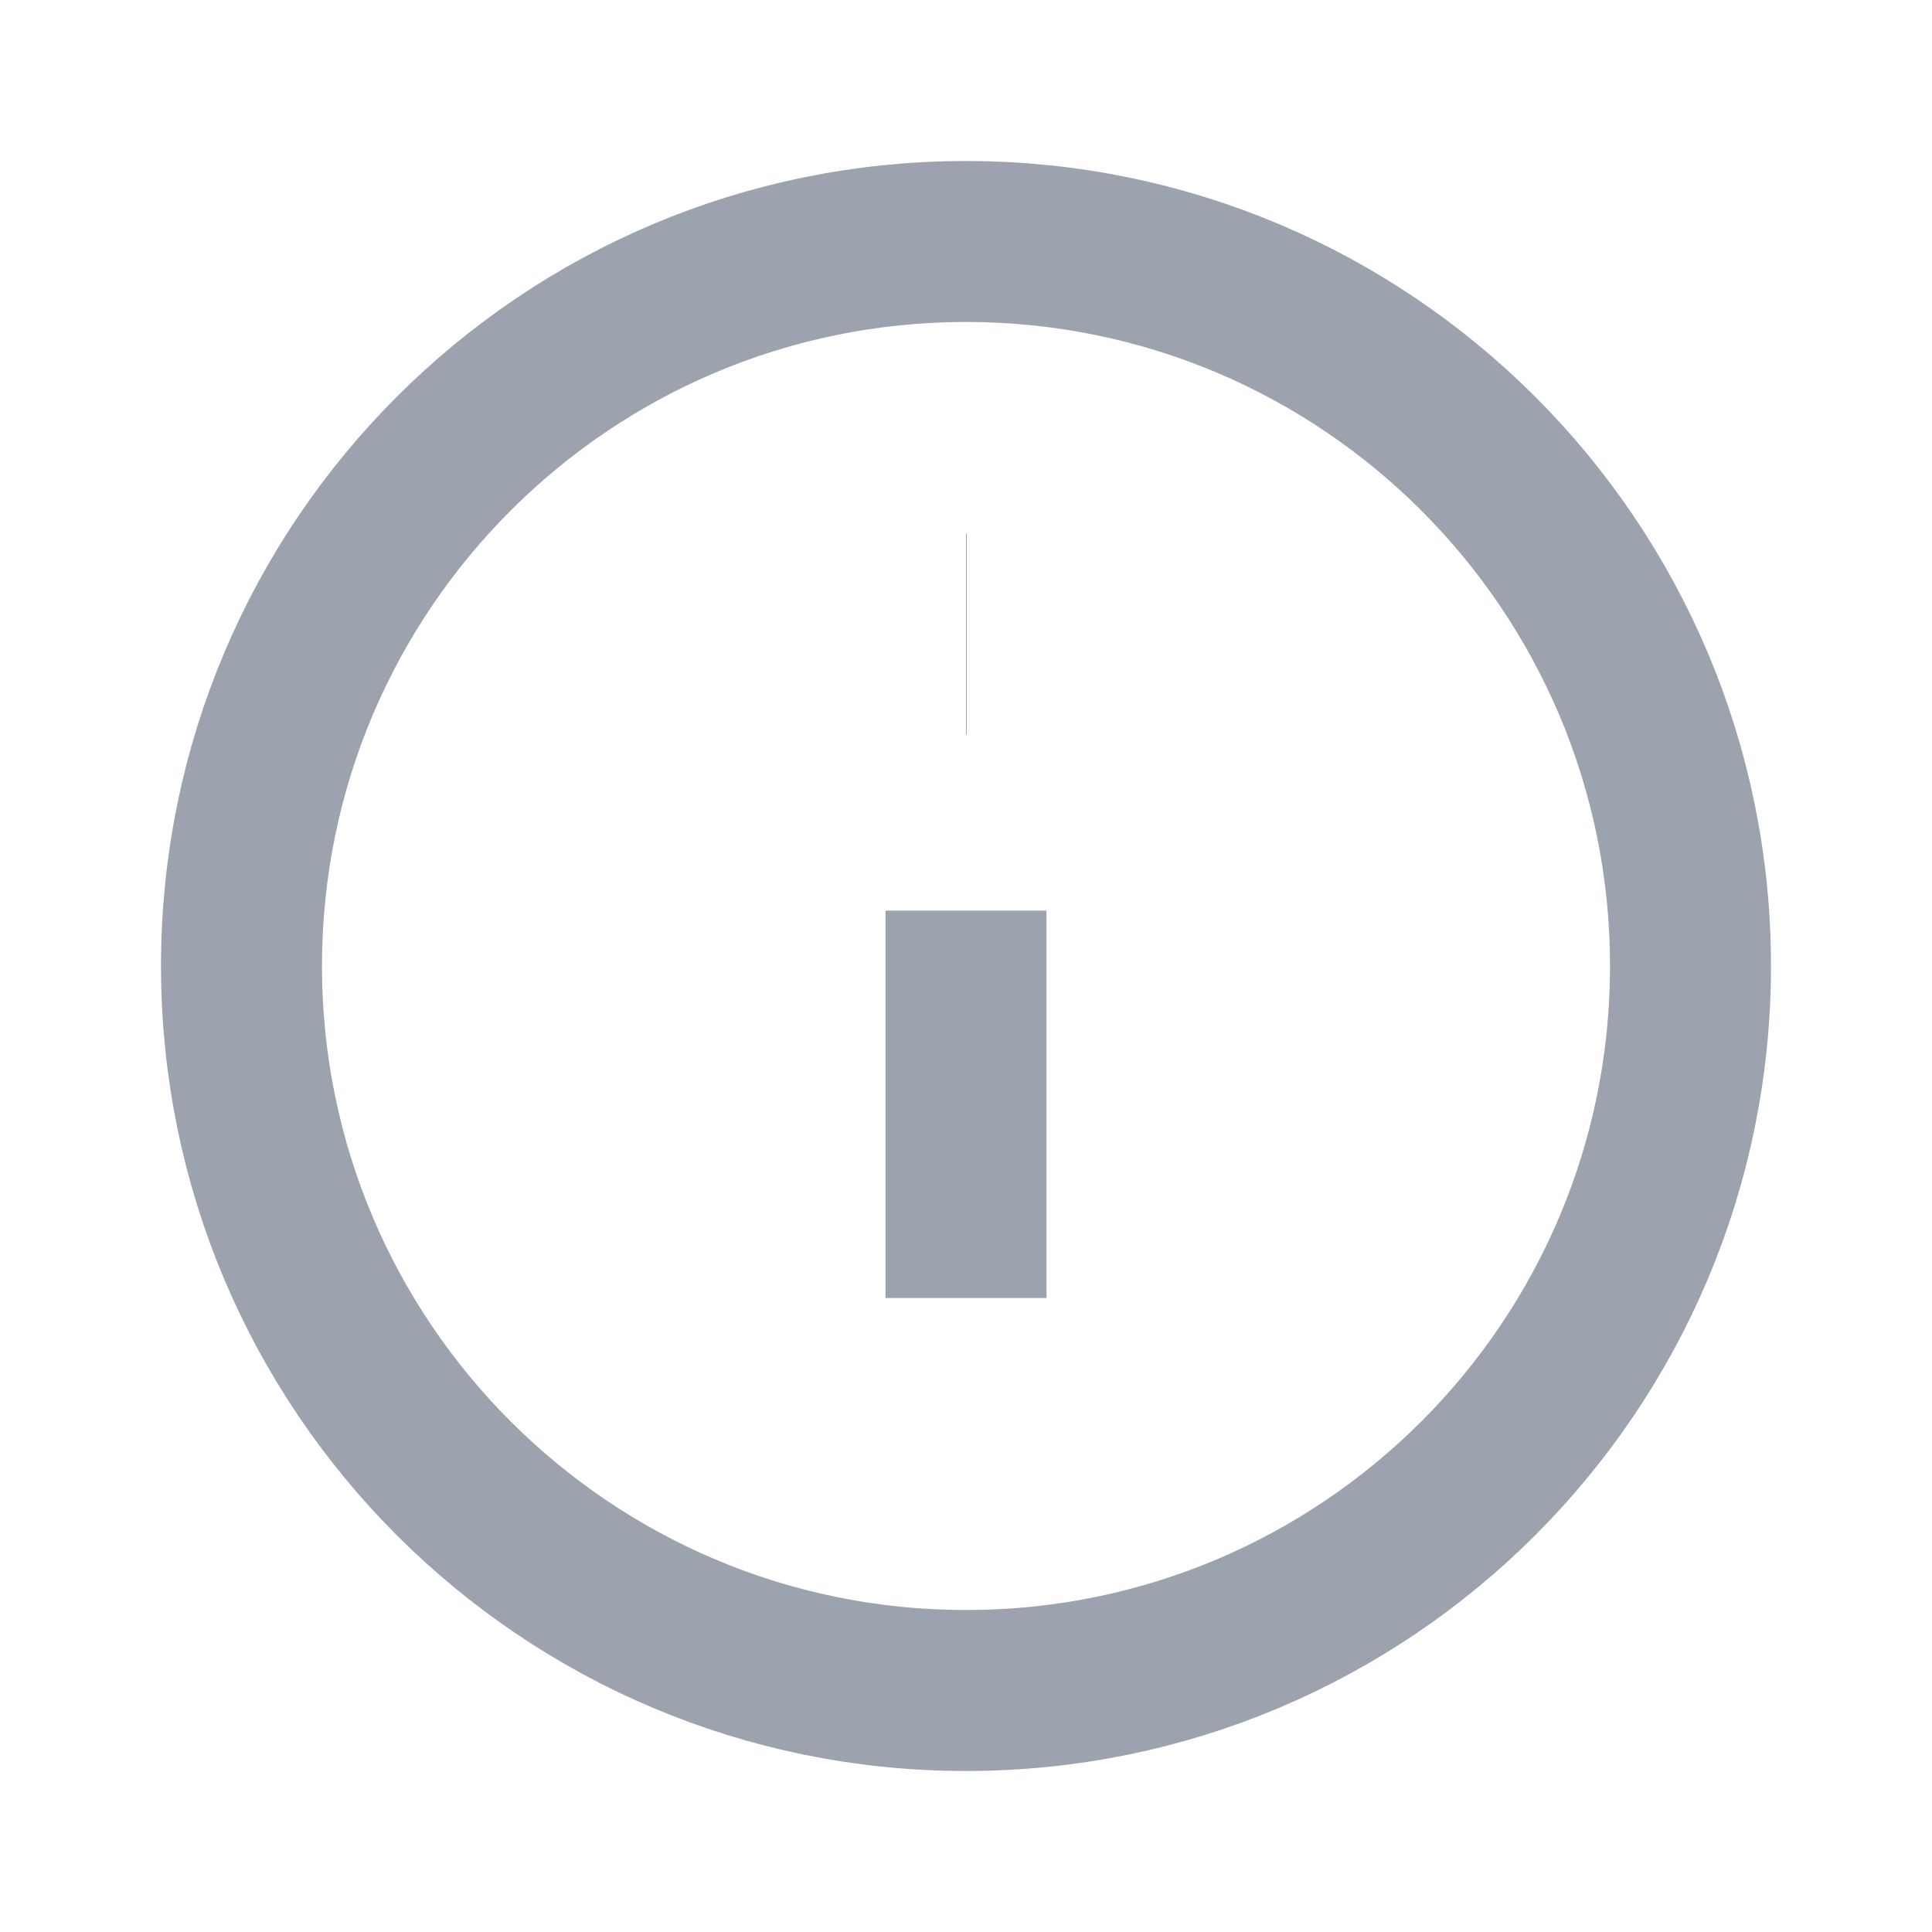
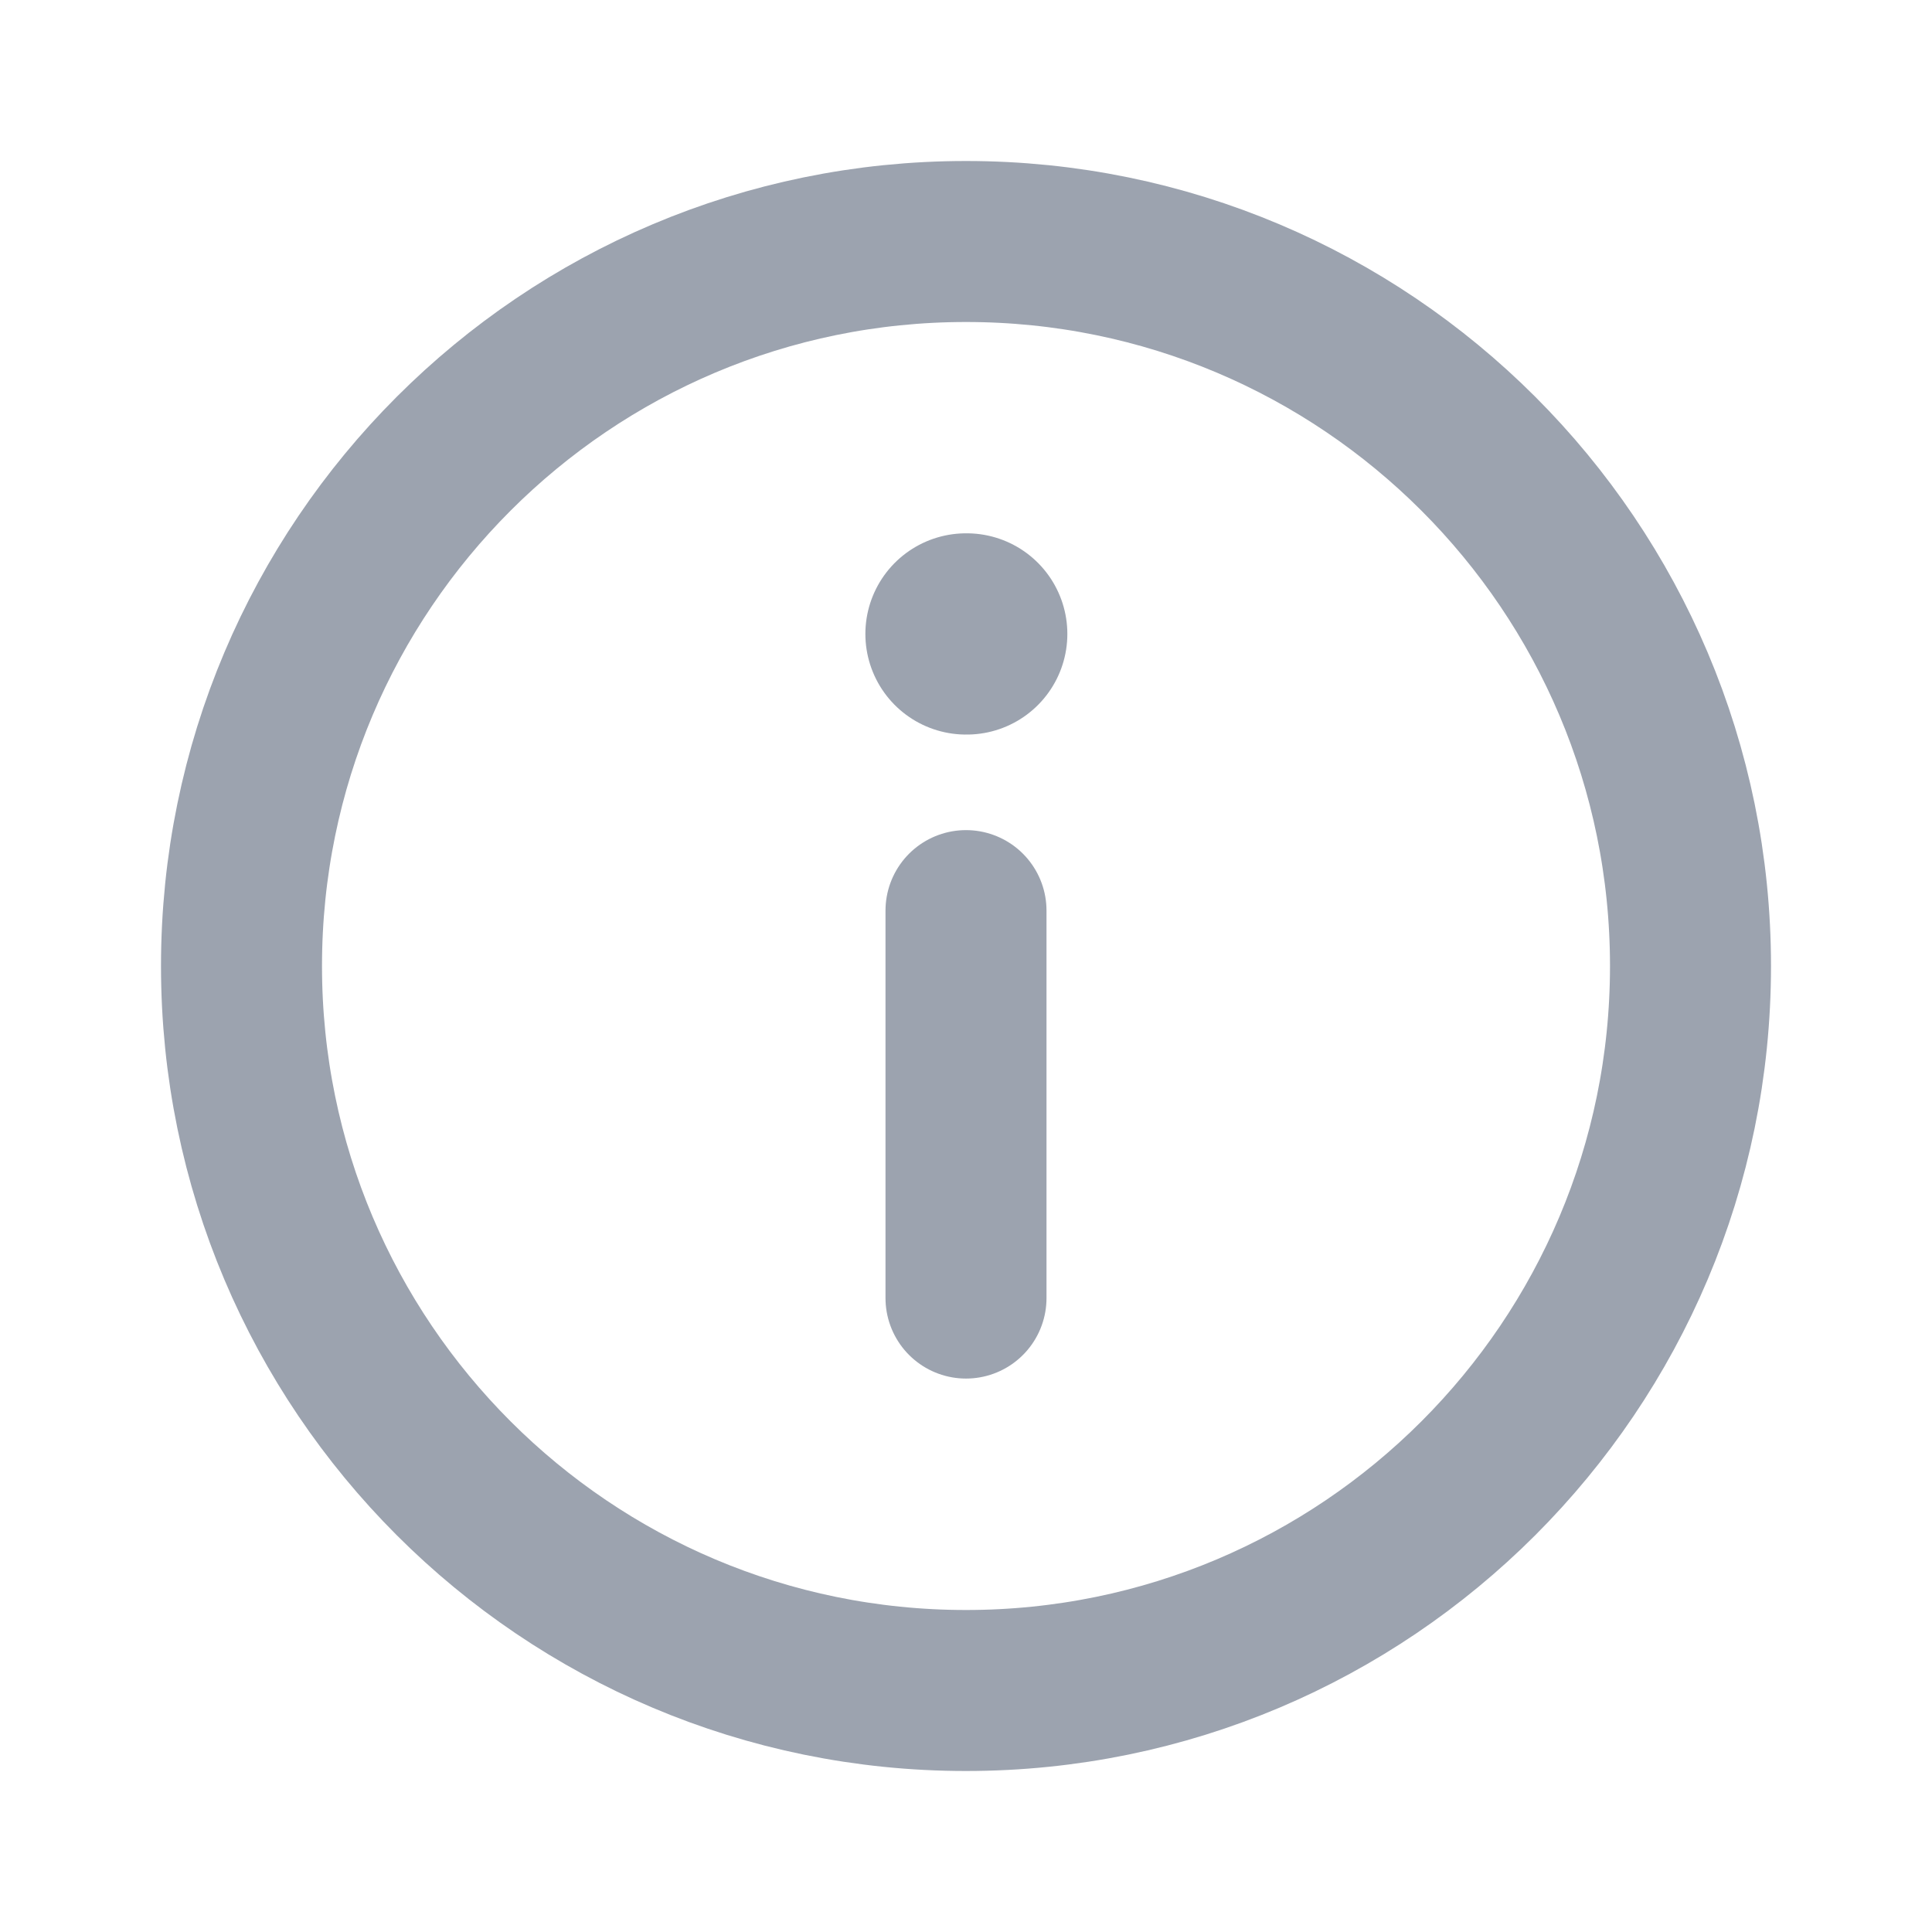
<svg xmlns="http://www.w3.org/2000/svg" width="24" height="24" viewBox="0 0 24 24" fill="none">
  <path d="M21 12C21 16.971 16.971 21 12 21C7.029 21 3 16.971 3 12C3 7.029 7.029 3 12 3C16.971 3 21 7.029 21 12Z" stroke="#9CA3AF" stroke-width="2" strokeLinecap="round" stroke-linejoin="round" />
-   <path d="M12 16.125V11.312" stroke="#9CA3AF" stroke-width="2" strokeLinecap="round" stroke-linejoin="round" />
-   <path d="M12 7.875H12.009" stroke="#9CA3AF" stroke-width="2.5" strokeLinecap="round" stroke-linejoin="round" />
+   <path d="M12 16.125V11.312" stroke="#9CA3AF" stroke-width="2" stroke-linecap="round" stroke-linejoin="round" />
+   <path d="M12 7.875H12.009" stroke="#9CA3AF" stroke-width="2.5" stroke-linecap="round" stroke-linejoin="round" />
</svg>
